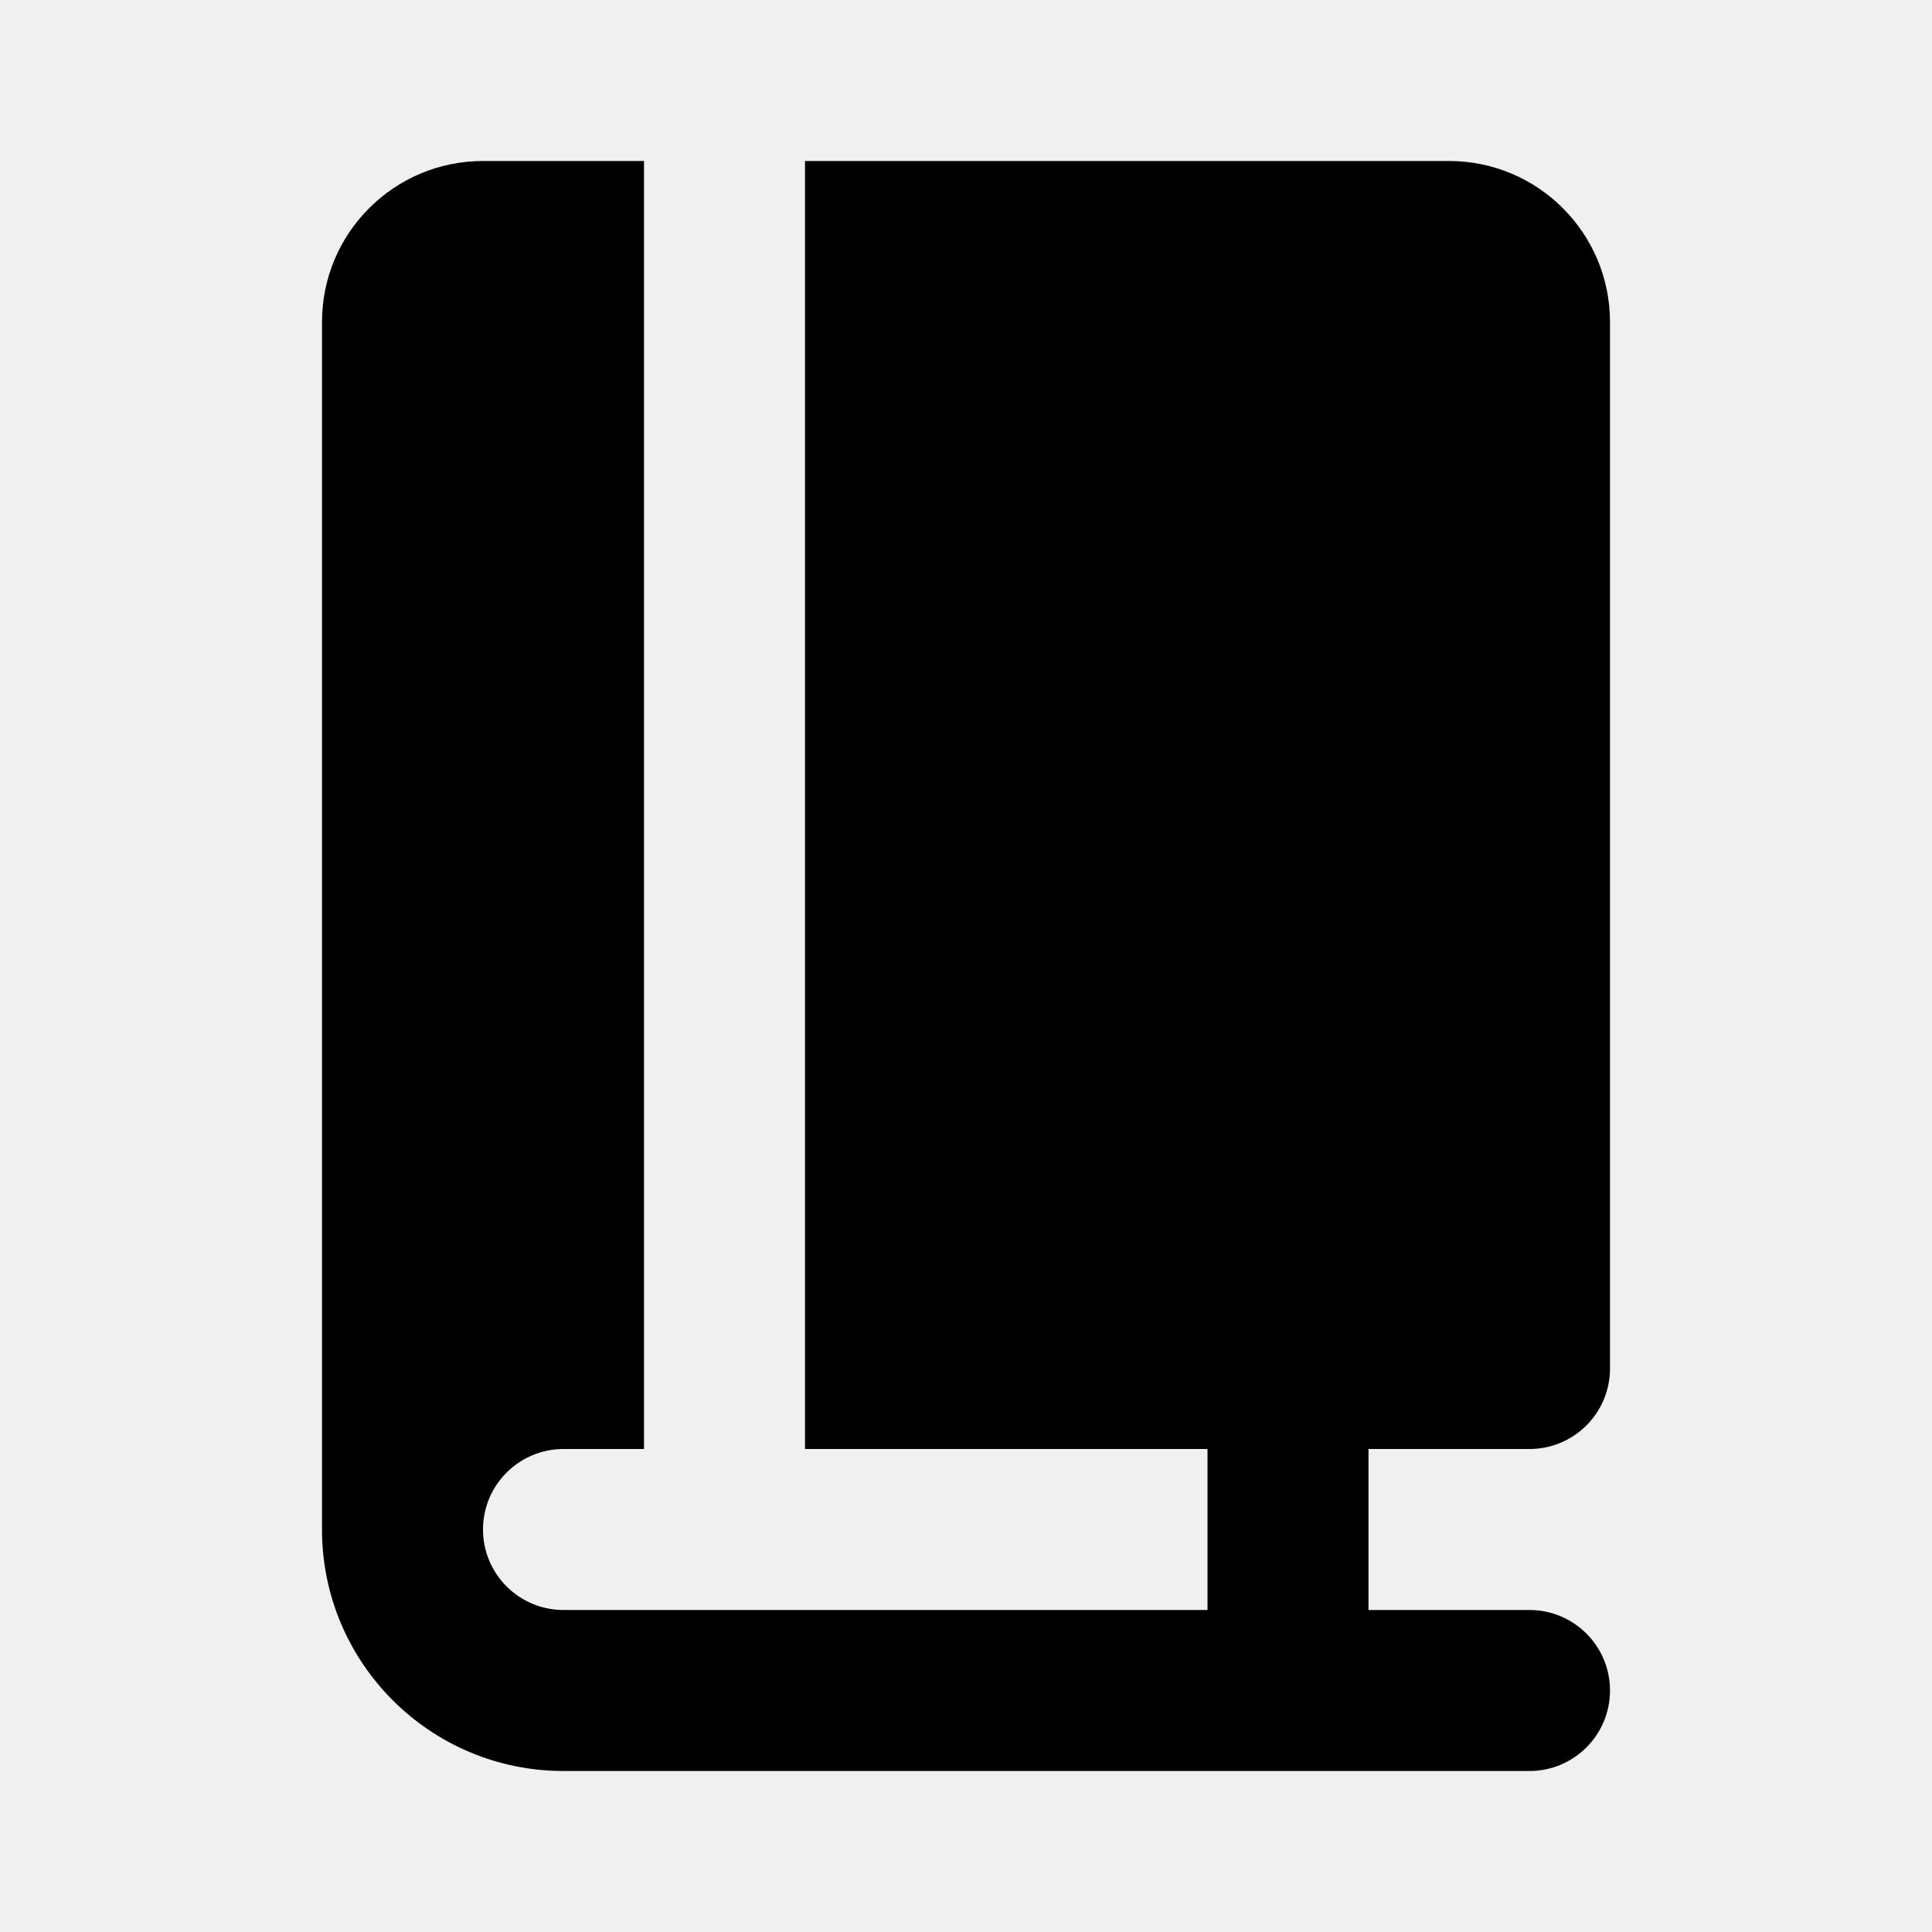
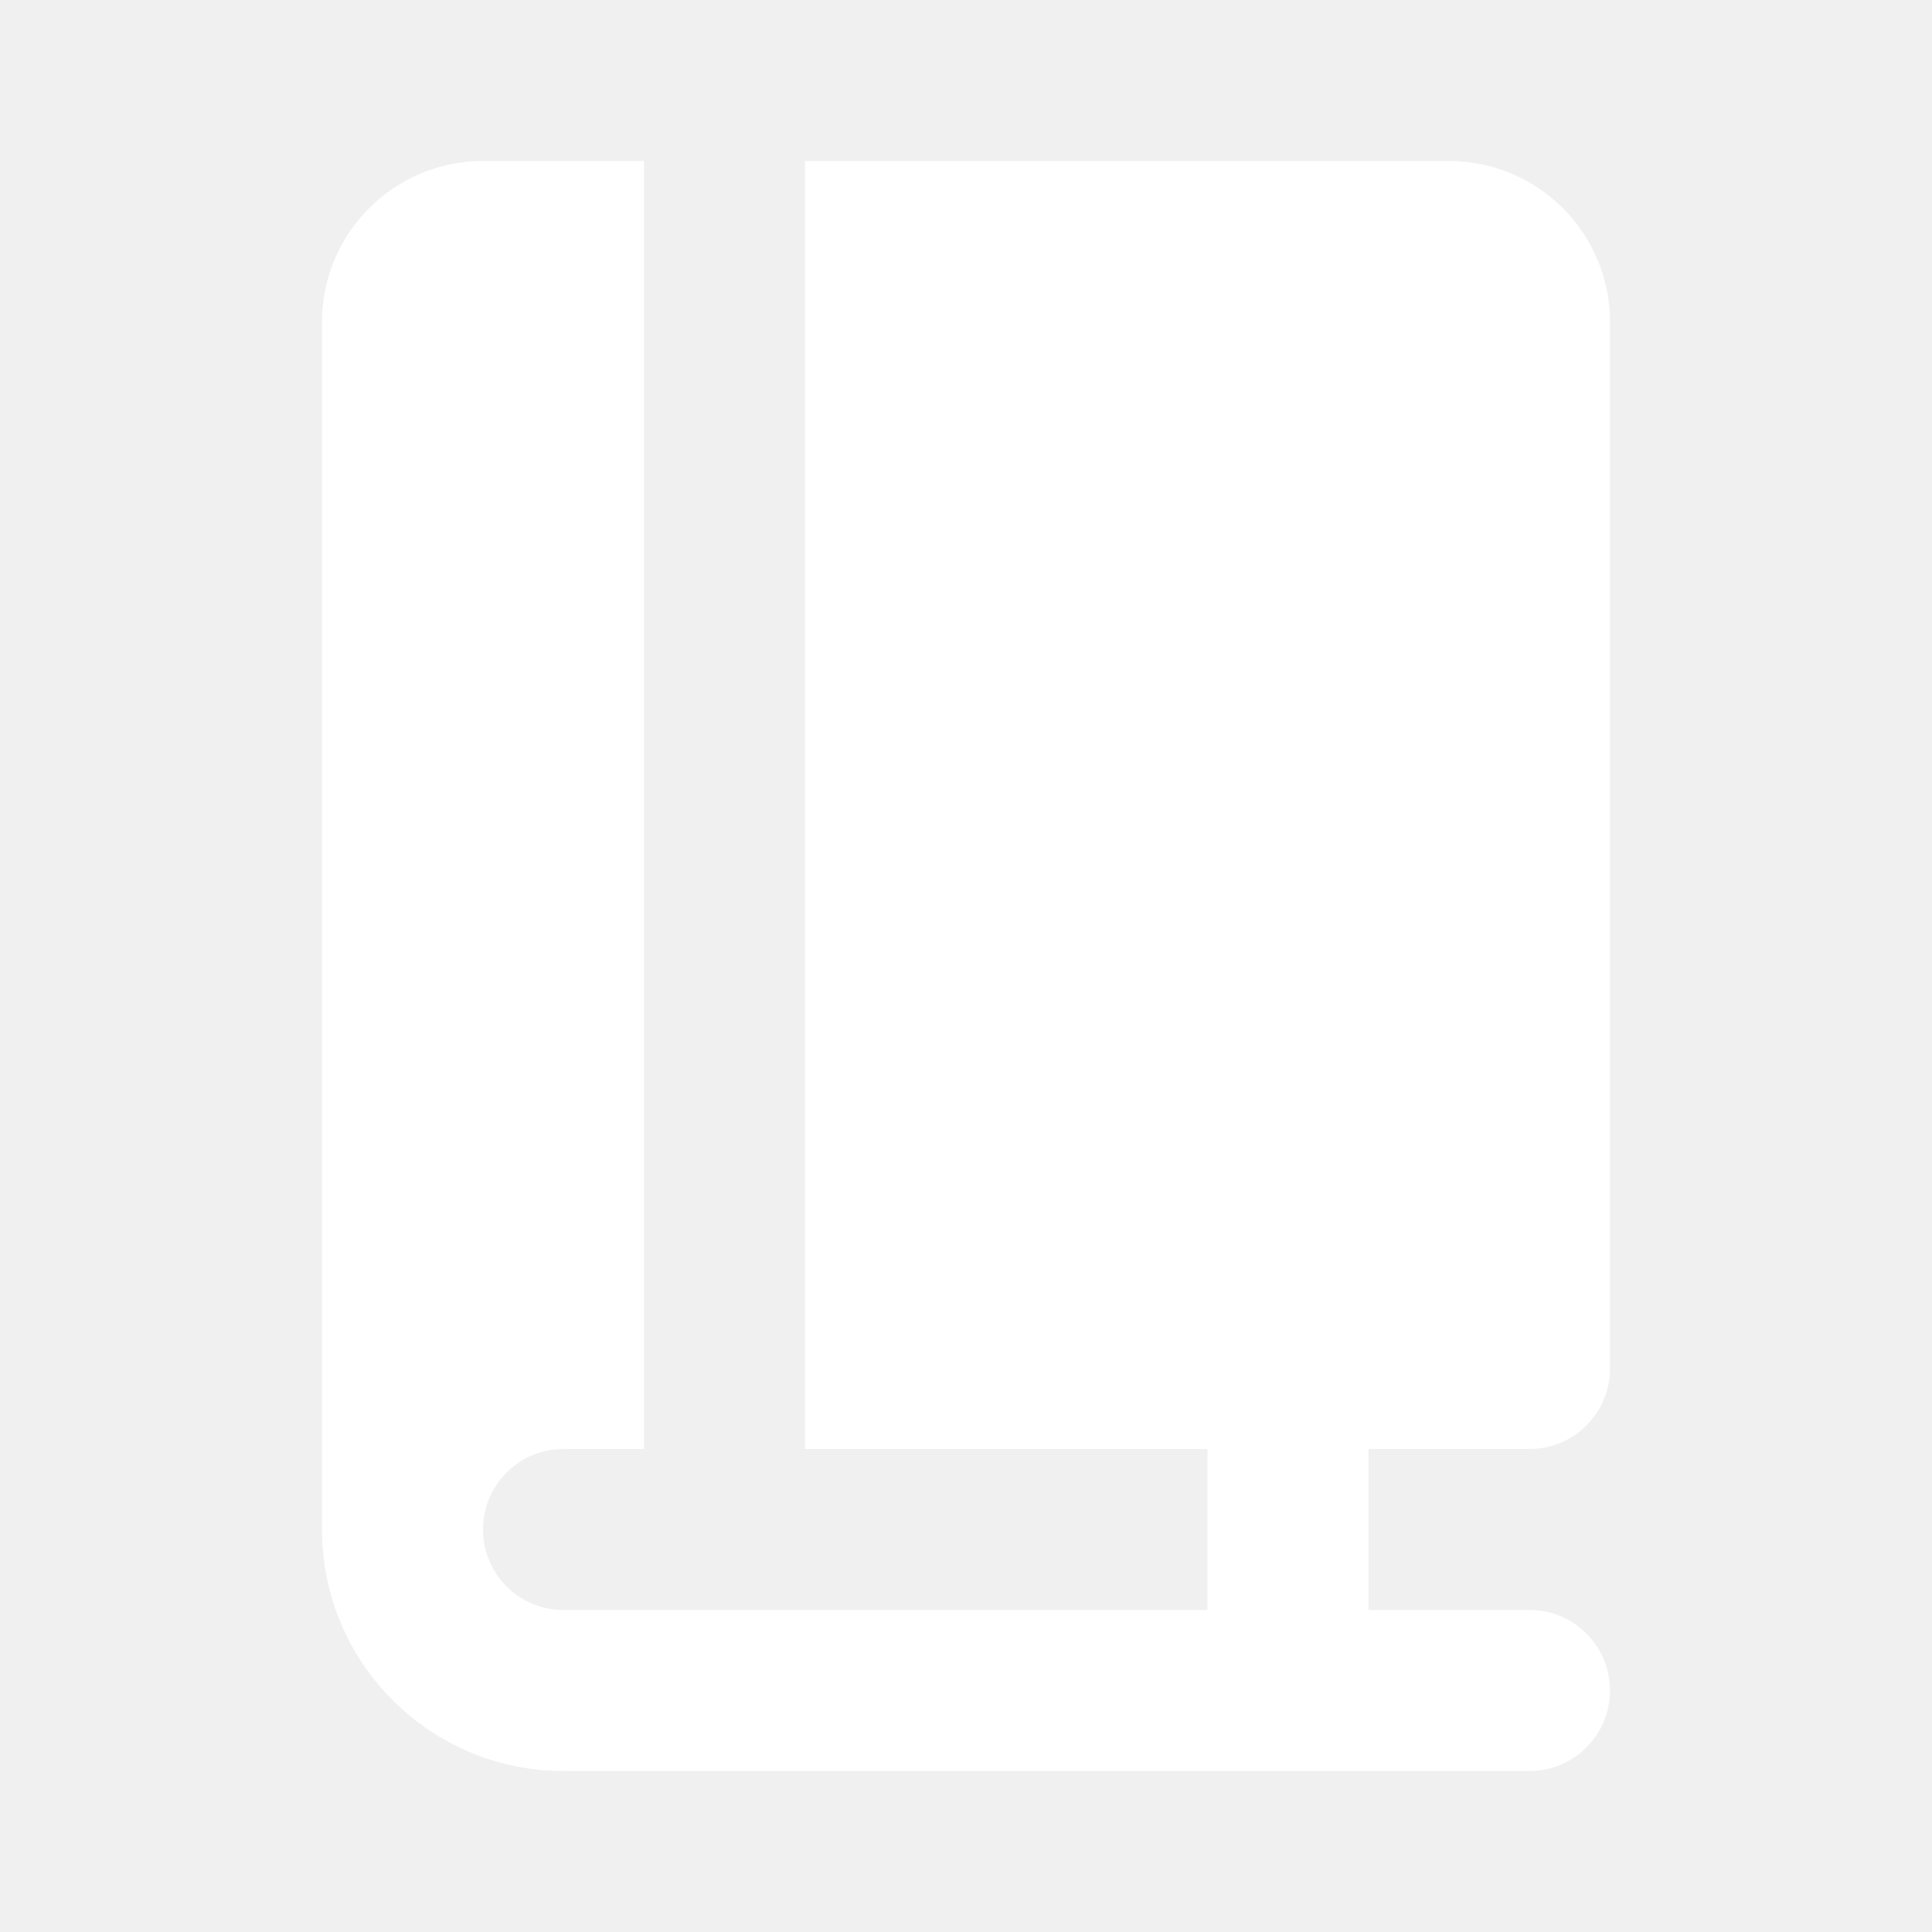
- <svg xmlns="http://www.w3.org/2000/svg" aria-hidden="true" width="24" height="24" fill="currentColor" viewBox="0 0 24 24">
+ <svg xmlns="http://www.w3.org/2000/svg" aria-hidden="true" width="24" height="24" fill="white" viewBox="0 0 24 24">
  <path fill-rule="evenodd" d="M6 2a2 2 0 0 0-2 2v15a3 3 0 0 0 3 3h12a1 1 0 1 0 0-2h-2v-2h2a1 1 0 0 0 1-1V4a2 2 0 0 0-2-2h-8v16h5v2H7a1 1 0 1 1 0-2h1V2H6Z" clip-rule="evenodd" />
</svg>
